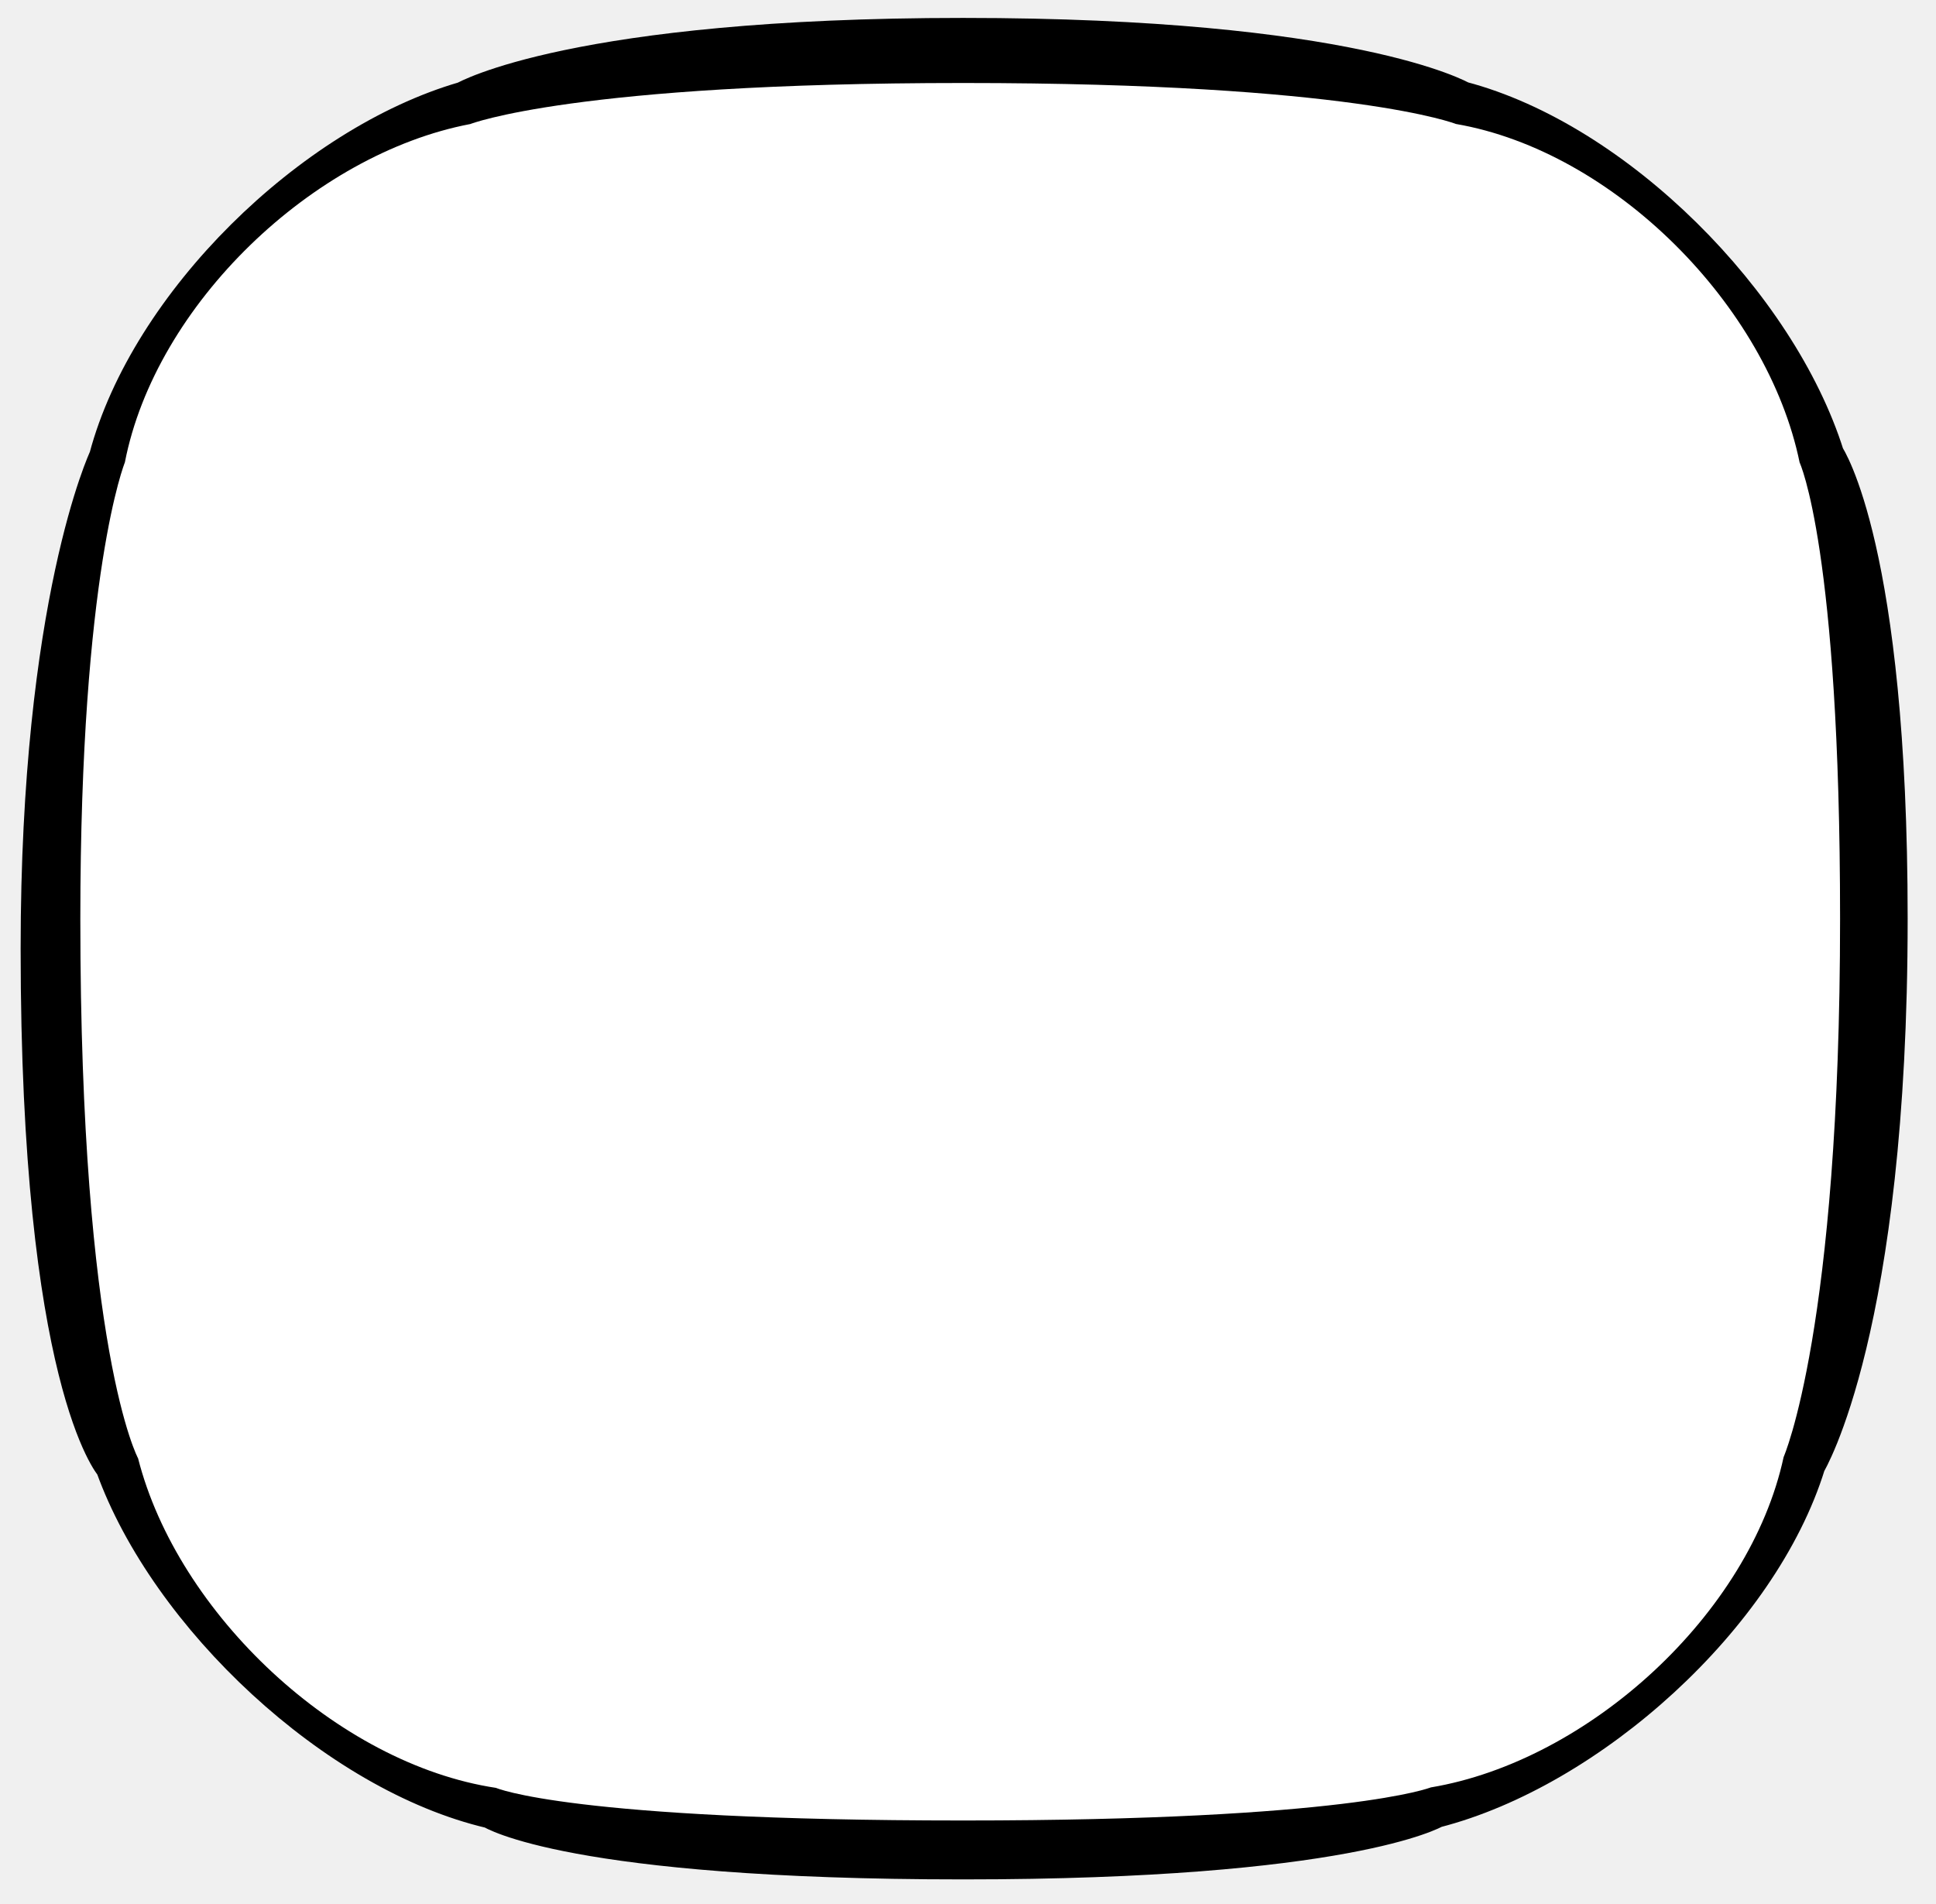
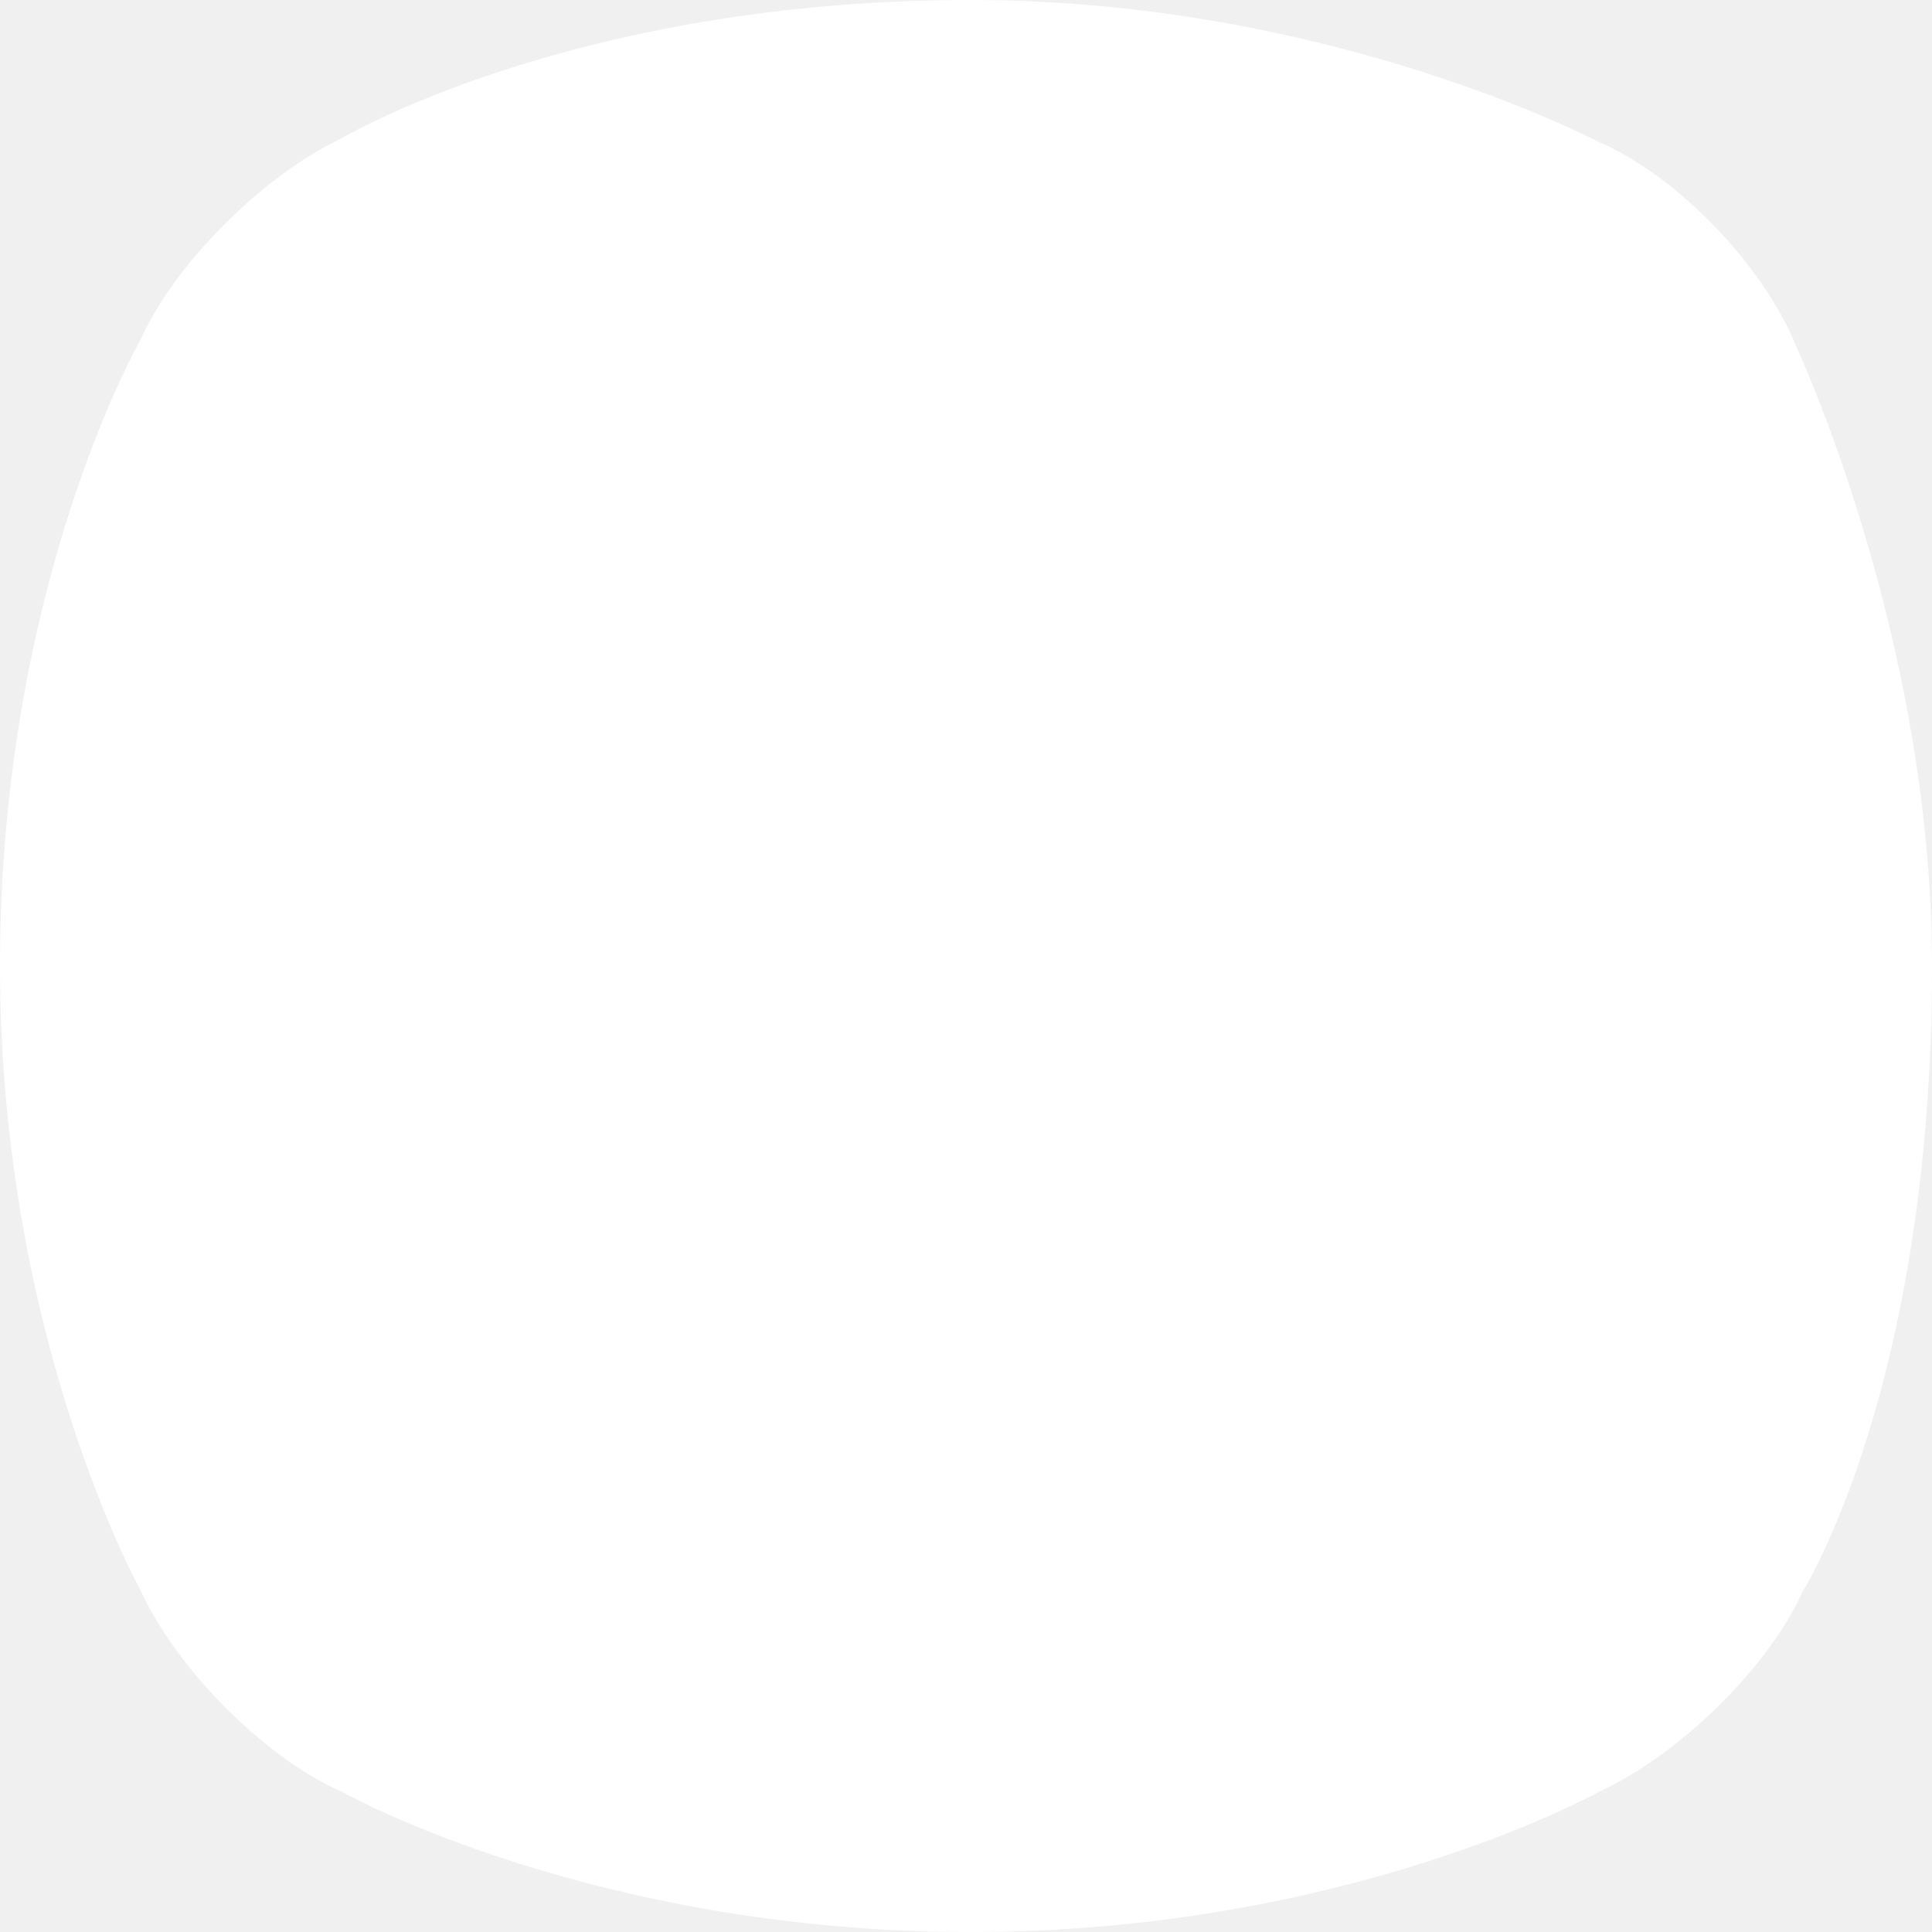
- <svg xmlns="http://www.w3.org/2000/svg" width="120px" height="118px" viewBox="0 0 120 118" version="1.1">
-   <description>Created with Sketch (http://www.bohemiancoding.com/sketch)</description>
-   <defs />
-   <g id="Page 1" fill="rgb(206,206,206)" fill-rule="evenodd">
-     <g id="Group">
-       <path d="M59.7,2.111 C35.618,2.111 28.76,6.053 28.76,6.053 C19.216,8.815 9.068,18.745 6.515,28.351 C6.515,28.351 2.279,37.301 2.279,58.809 C2.279,85.692 6.92,90.926 6.92,90.926 C10.278,100.265 20.734,110.101 30.413,112.351 C30.413,112.351 35.343,115.507 59.7,115.507 C83.564,115.507 88.999,112.309 88.999,112.309 C98.623,109.839 109.232,100.29 112.155,90.786 C112.155,90.786 117.243,82.391 117.243,56.947 C117.243,34 113.317,28.21 113.317,28.21 C110.337,18.735 100.26,8.58 90.635,6.046 C90.635,6.046 83.839,2.111 59.7,2.111 Z M59.7,2.111" id="Rectangle 1 copy 2" stroke="rgb(0,0,0)" stroke-width="2" fill="rgb(0,0,0)" />
-       <path d="M59.7,5.145 C35.618,5.145 29.152,7.689 29.152,7.689 C19.391,9.547 9.638,18.891 7.74,28.664 C7.74,28.664 4.979,35.439 4.979,56.947 C4.979,83.83 8.559,90.406 8.559,90.406 C11.012,100.032 20.912,109.349 30.742,110.833 C30.742,110.833 35.343,112.855 59.7,112.855 C83.564,112.855 88.684,110.805 88.684,110.805 C98.482,109.165 108.464,100.039 110.555,90.325 C110.555,90.325 114.054,82.391 114.054,56.947 C114.054,34 111.547,28.67 111.547,28.67 C109.545,18.941 100.036,9.376 90.244,7.685 C90.244,7.685 83.839,5.145 59.7,5.145 Z M59.7,5.145" id="Rectangle 1 copy" fill="rgb(255,255,255)" />
-     </g>
+ <svg xmlns="http://www.w3.org/2000/svg" viewBox="0 0 208 208" version="1.1">
+   <g id="Page 1" fill="#ffffff" fill-rule="evenodd">
+     <path d="M104.498,4 C62.63,4 38.444,18.534 38.444,18.534 C30.961,22.047 21.946,30.936 18.633,38.515 C18.633,38.515 4,63.946 4,104 C4,143.05 18.725,169.457 18.725,169.457 C22.133,176.994 30.952,186.021 38.545,189.303 C38.545,189.303 64.588,204 104.498,204 C144.19,204 170.447,189.282 170.447,189.282 C177.987,185.87 187.144,177.127 190.492,169.553 C190.492,169.553 204,148.407 204,104 C204,69.303 189.676,38.813 189.676,38.813 C186.596,31.126 178.003,22.083 170.365,18.88 C170.365,18.88 142.232,4 104.498,4 Z M104.498,4" id="Rectangle 3" stroke="#FFFFFF" stroke-width="8" fill="#fff" />
  </g>
</svg>
